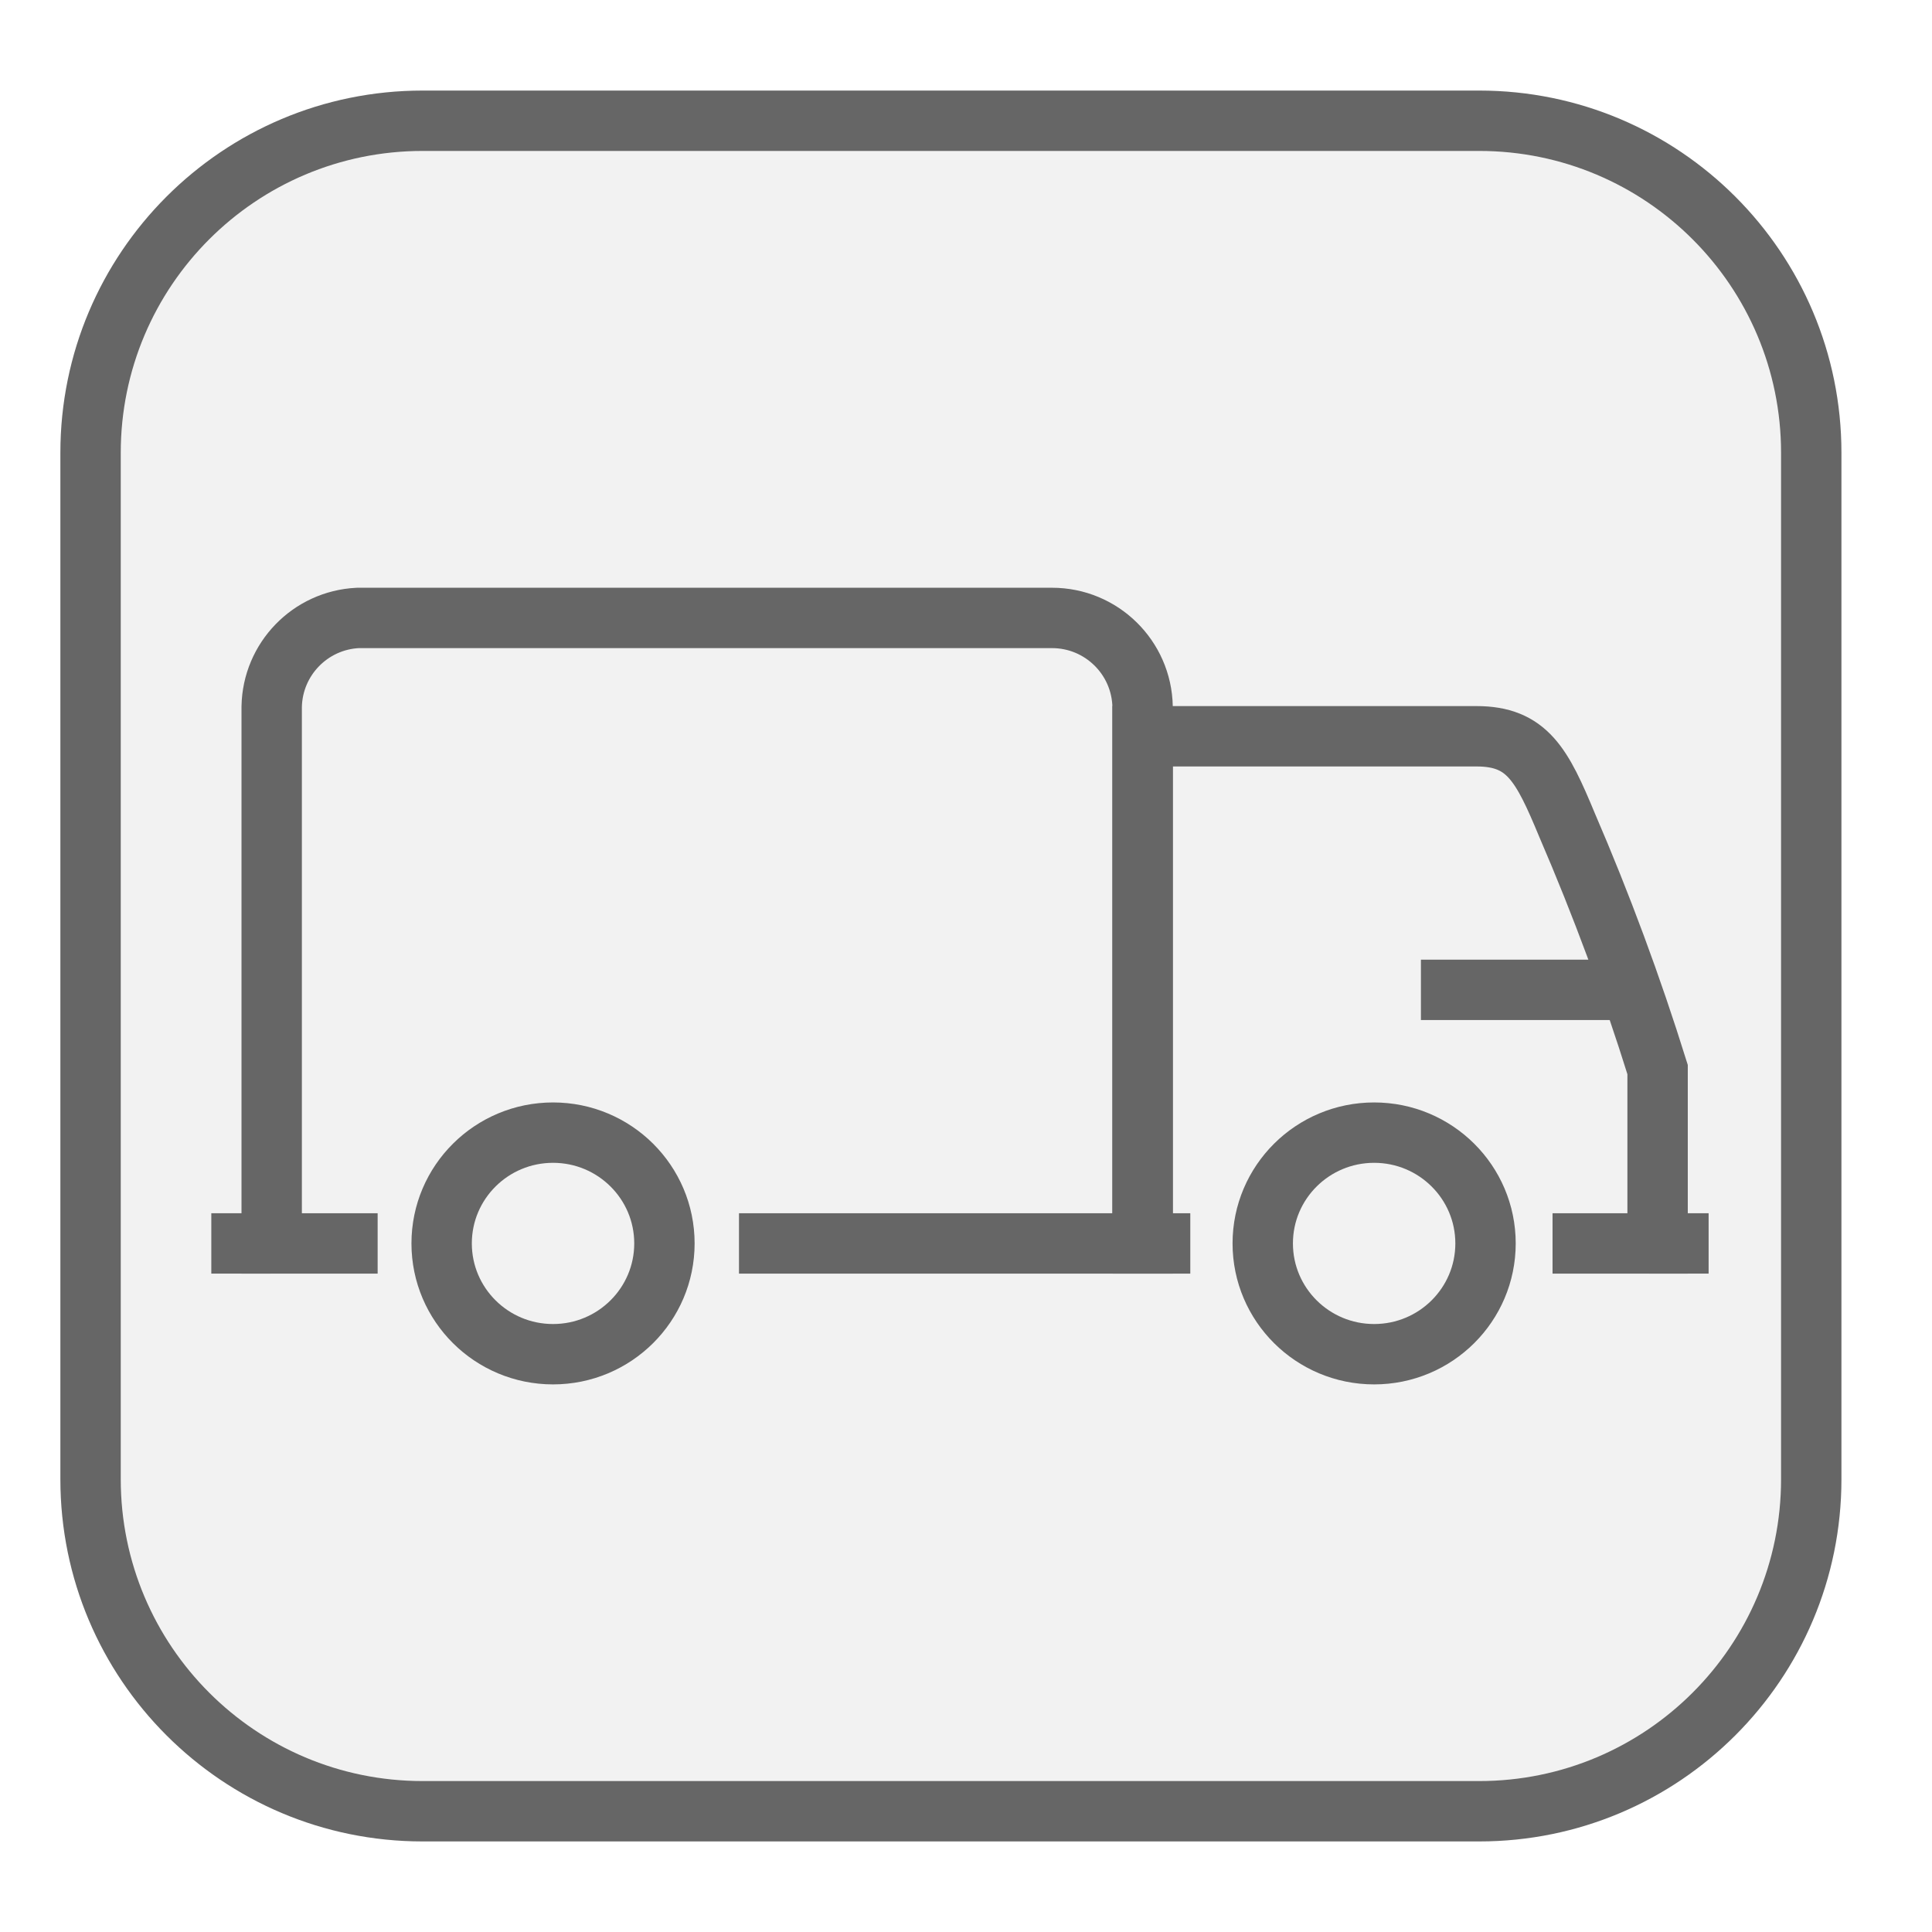
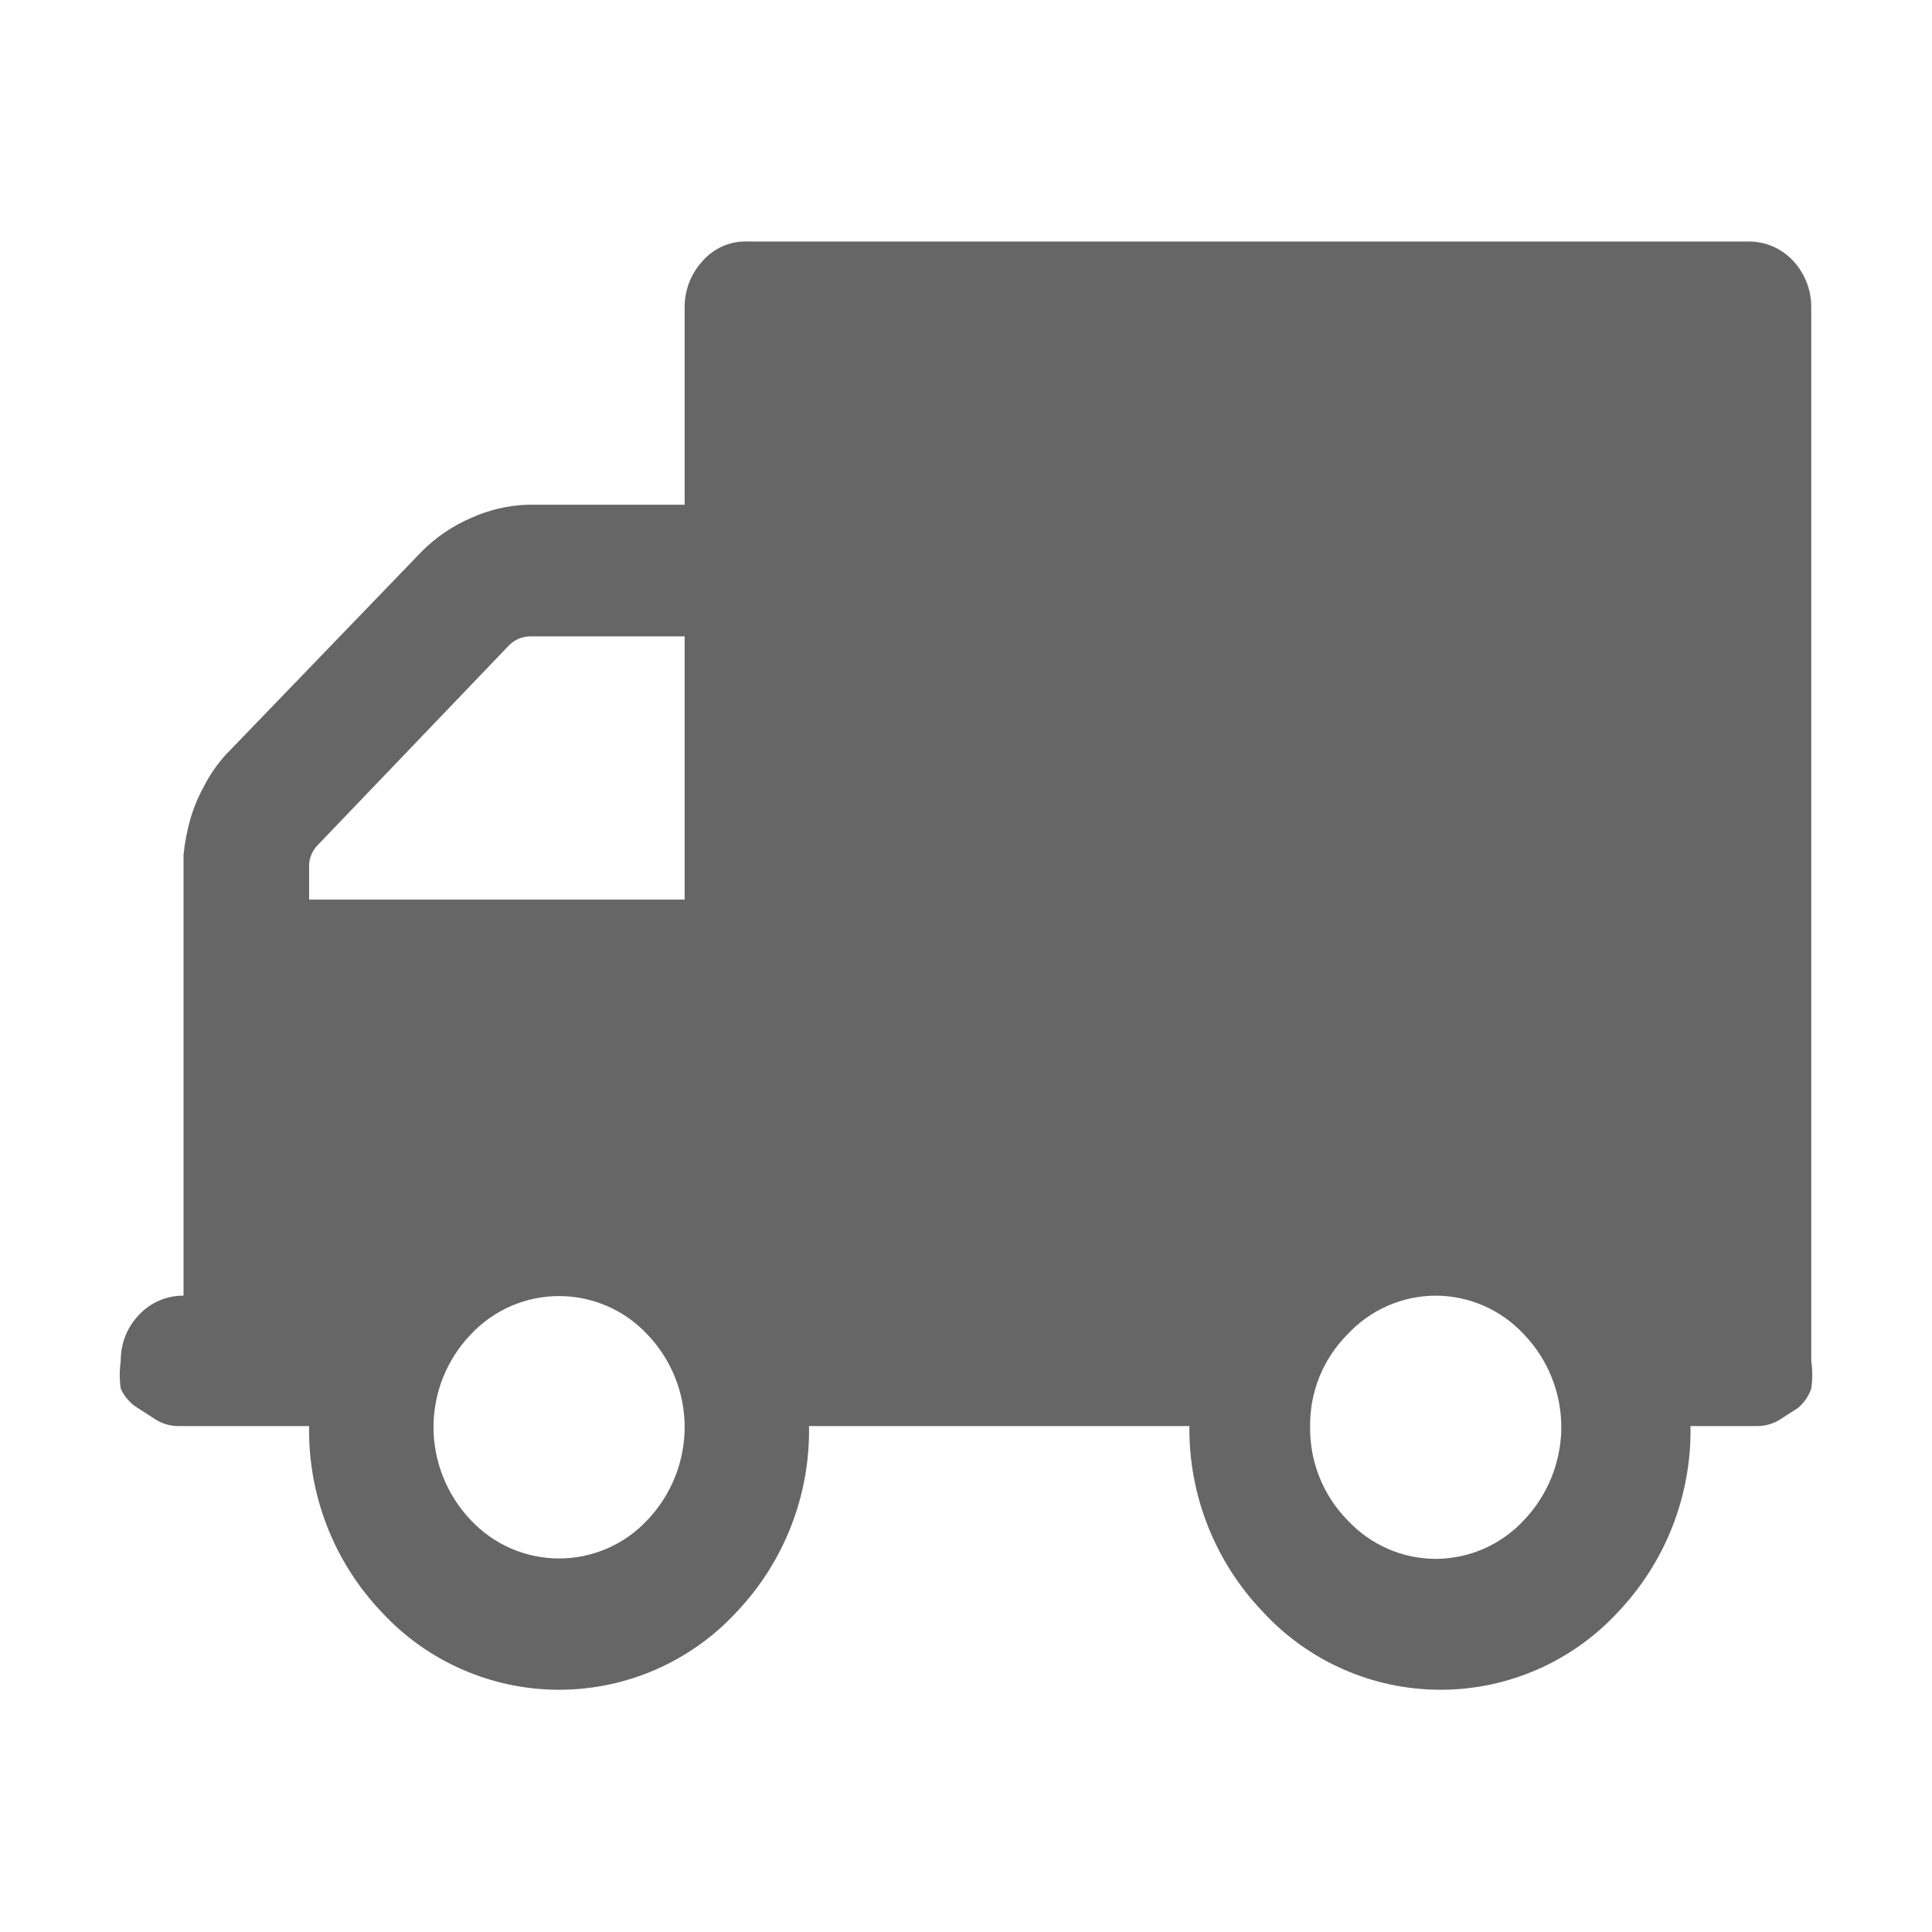
- <svg xmlns="http://www.w3.org/2000/svg" viewBox="0 0 64 64">
-   <g id="treeicon-bg">
-     <rect x="3" y="4" width="56.98" height="56" rx="11" ry="11" style="fill:#f2f2f2" />
-     <path d="M49,5A10,10,0,0,1,59,15V49A10,10,0,0,1,49,59H14A10,10,0,0,1,4,49V15A10,10,0,0,1,14,5H49m0-2H14A12,12,0,0,0,2,15V49A12,12,0,0,0,14,61H49A12,12,0,0,0,61,49V15A12,12,0,0,0,49,3Z" style="fill:#666" />
-   </g>
-   <g id="supplier">
-     <path d="M24.48,41.19H37.85V23.41a3,3,0,0,0-3-2.94h-23A3,3,0,0,0,9,23.41V41.19h3.51" style="fill:none;stroke:#666;stroke-miterlimit:10;stroke-width:2px" />
-     <path d="M51.43,41.19h3.48V35.43a82.46,82.46,0,0,0-3-8.1c-.83-2-1.32-2.94-3-2.94H37.85v16.8h1.58" style="fill:none;stroke:#666;stroke-miterlimit:10;stroke-width:2px" />
-     <line x1="7" y1="41.19" x2="8.97" y2="41.19" style="fill:none;stroke:#666;stroke-miterlimit:10;stroke-width:2px" />
-     <line x1="54.63" y1="41.19" x2="56.6" y2="41.19" style="fill:none;stroke:#666;stroke-miterlimit:10;stroke-width:2px" />
-     <line x1="53.95" y1="32.79" x2="47.07" y2="32.79" style="fill:none;stroke:#666;stroke-miterlimit:10;stroke-width:2px" />
-     <ellipse cx="18.32" cy="41.19" rx="3.69" ry="3.67" style="fill:none;stroke:#666;stroke-miterlimit:10;stroke-width:2px" />
-     <ellipse cx="45.52" cy="41.19" rx="3.69" ry="3.67" style="fill:none;stroke:#666;stroke-miterlimit:10;stroke-width:2px" />
+ <svg xmlns="http://www.w3.org/2000/svg" viewBox="0 0 16 16">
+   <g id="Ebene_6" data-name="Ebene 6">
+     <path d="M5.67,11.82a1.11,1.11,0,0,0-.31-.77,1,1,0,0,0-1.46,0,1.11,1.11,0,0,0-.31.77,1.12,1.12,0,0,0,.31.77,1,1,0,0,0,1.46,0A1.12,1.12,0,0,0,5.67,11.82ZM2.56,7.45H5.67V5.27H4.39a.25.25,0,0,0-.18.08L2.63,7a.25.25,0,0,0-.07.19Zm10.37,4.37a1.11,1.11,0,0,0-.31-.77,1,1,0,0,0-.73-.32,1,1,0,0,0-.73.32,1.06,1.06,0,0,0-.31.77,1.08,1.08,0,0,0,.31.77,1,1,0,0,0,.73.32,1,1,0,0,0,.73-.32A1.12,1.12,0,0,0,12.93,11.82ZM15,2.55v8.72a.8.8,0,0,1,0,.23.36.36,0,0,1-.11.16l-.14.09a.35.35,0,0,1-.19.06H14a2.18,2.18,0,0,1-.6,1.54,2,2,0,0,1-2.94,0,2.19,2.19,0,0,1-.61-1.54H6.7a2.18,2.18,0,0,1-.6,1.54,2,2,0,0,1-2.94,0,2.18,2.18,0,0,1-.6-1.54H1.47a.35.35,0,0,1-.19-.06l-.14-.09A.36.36,0,0,1,1,11.5a.8.8,0,0,1,0-.23.54.54,0,0,1,.15-.38.5.5,0,0,1,.37-.16V8s0-.14,0-.3V7.38c0-.06,0-.16,0-.3a1.7,1.7,0,0,1,.06-.31,1.33,1.33,0,0,1,.11-.26,1.2,1.2,0,0,1,.18-.26L3.49,4.57a1.29,1.29,0,0,1,.41-.28,1.23,1.23,0,0,1,.47-.11h1.3V2.55a.56.56,0,0,1,.15-.39A.47.47,0,0,1,6.19,2h8.29a.5.5,0,0,1,.37.16A.56.56,0,0,1,15,2.55Z" style="fill:#666" />
  </g>
</svg>
